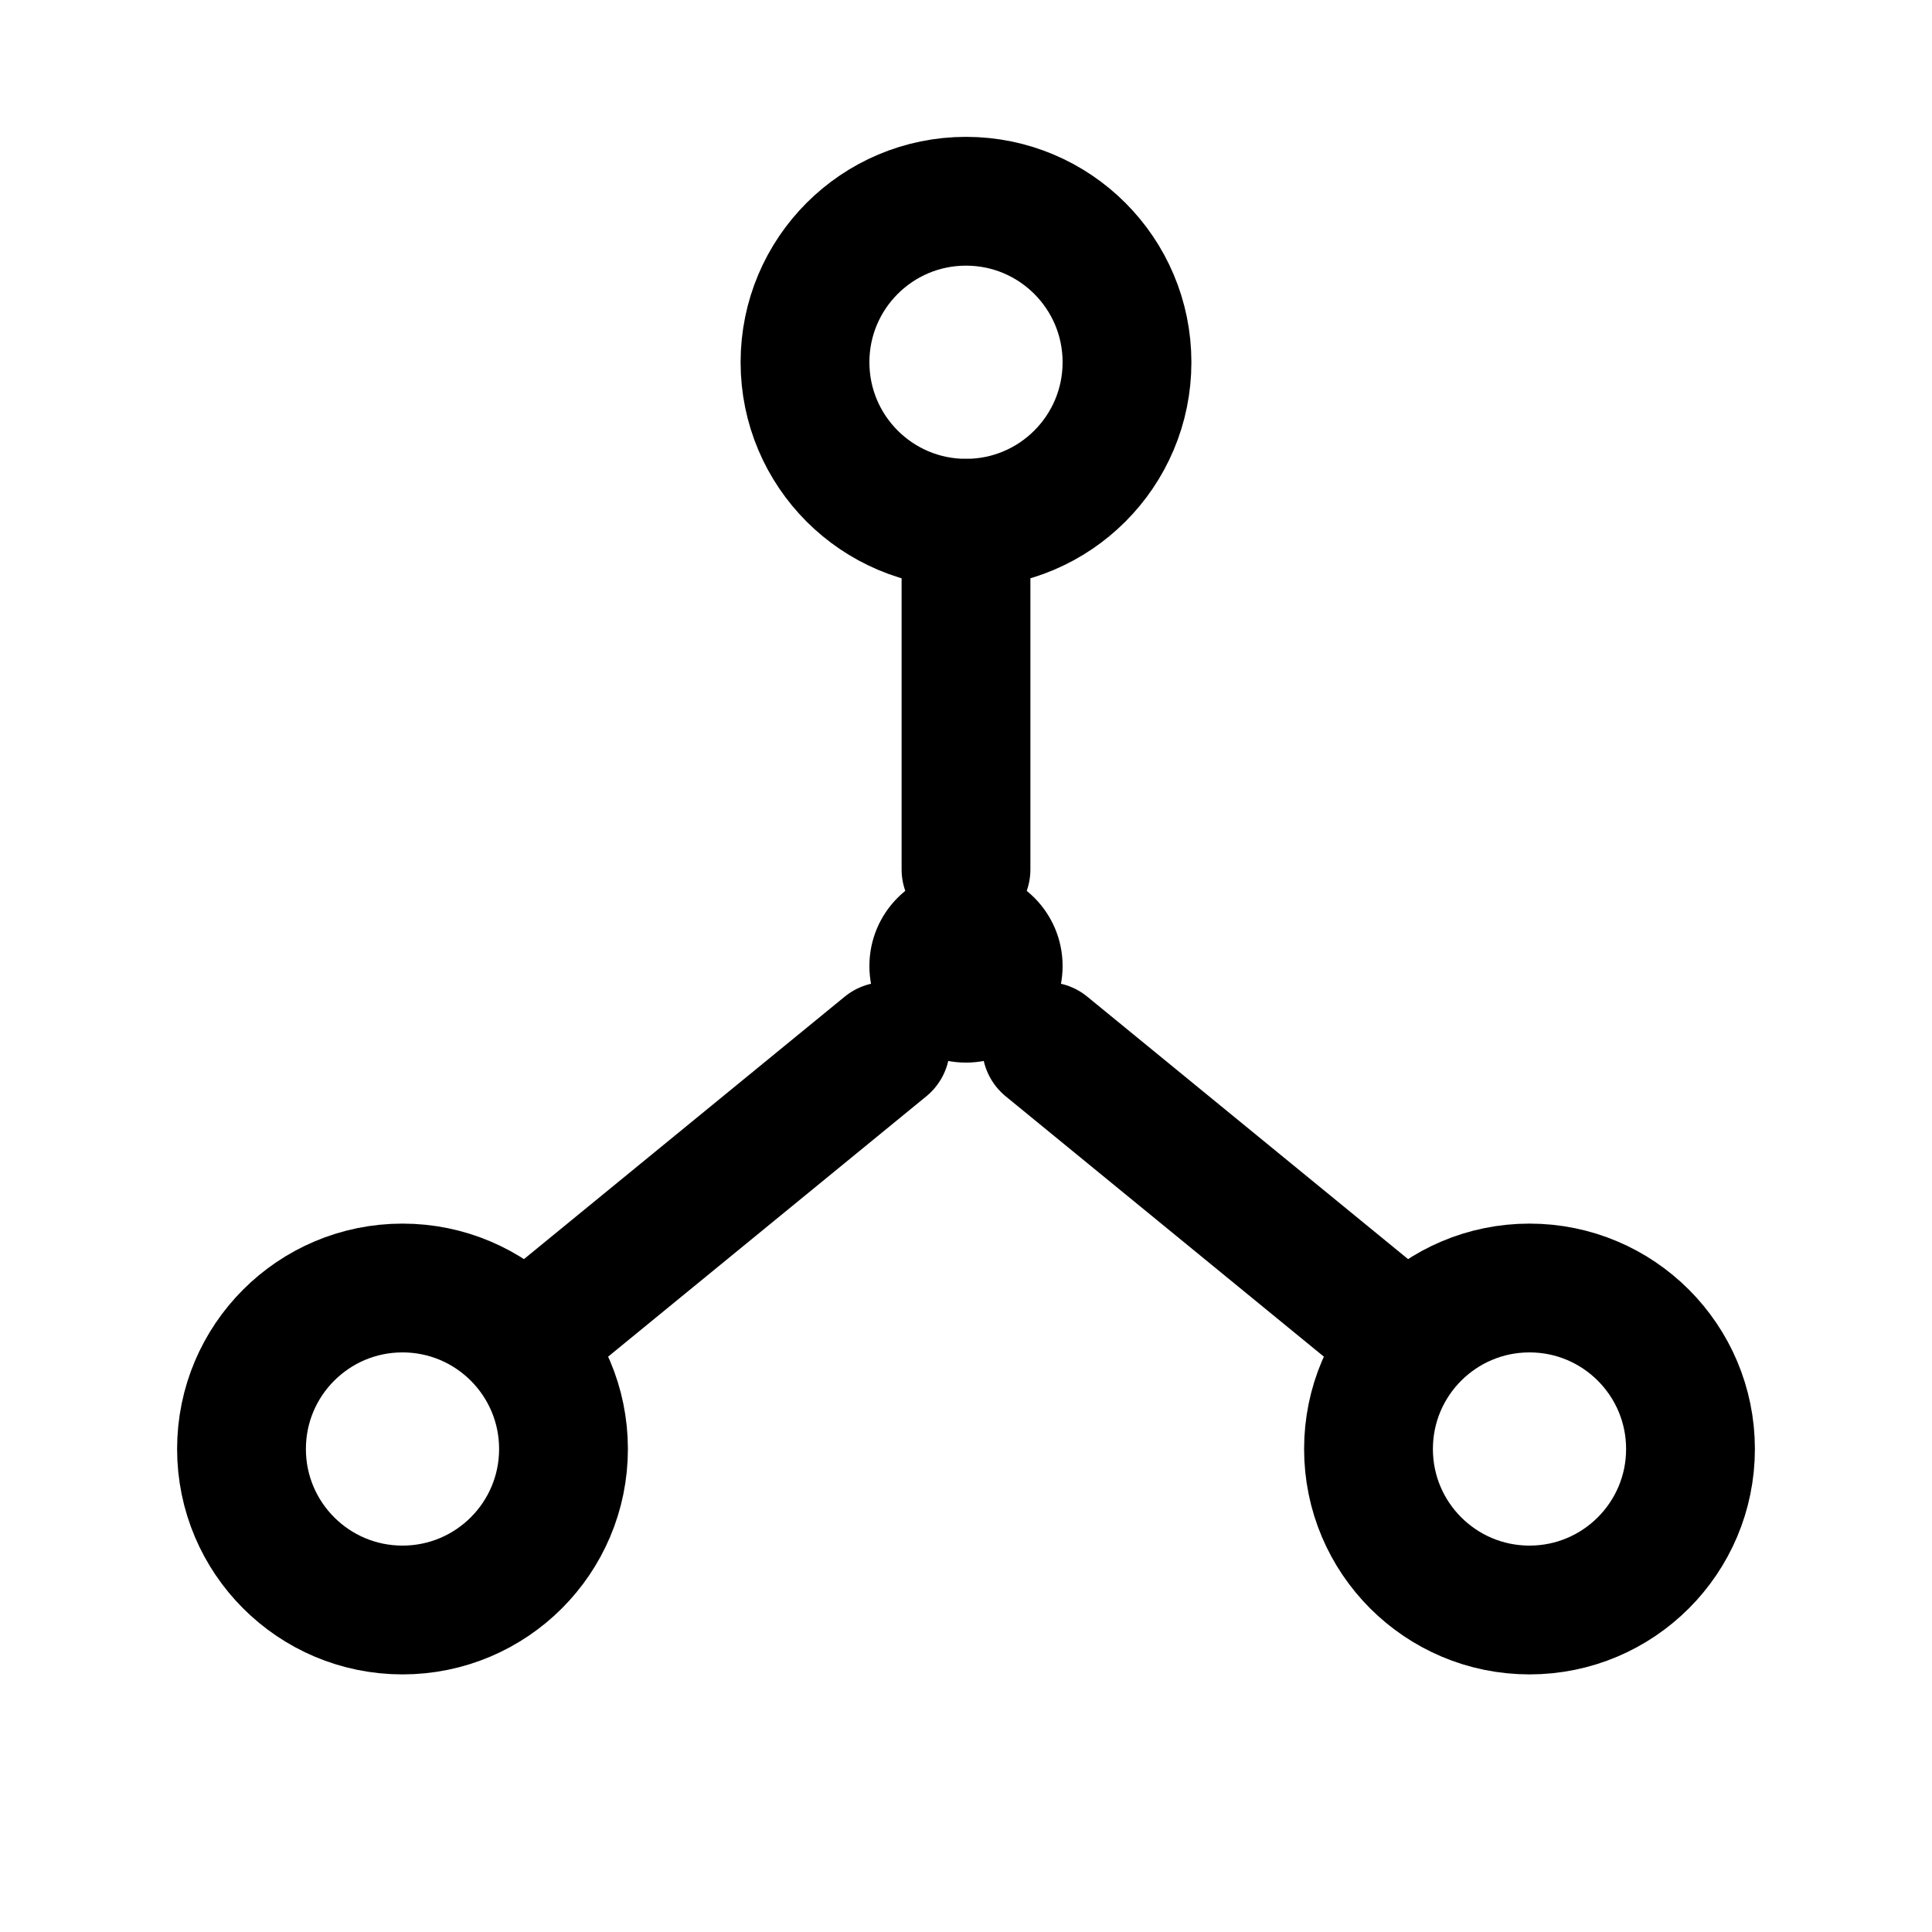
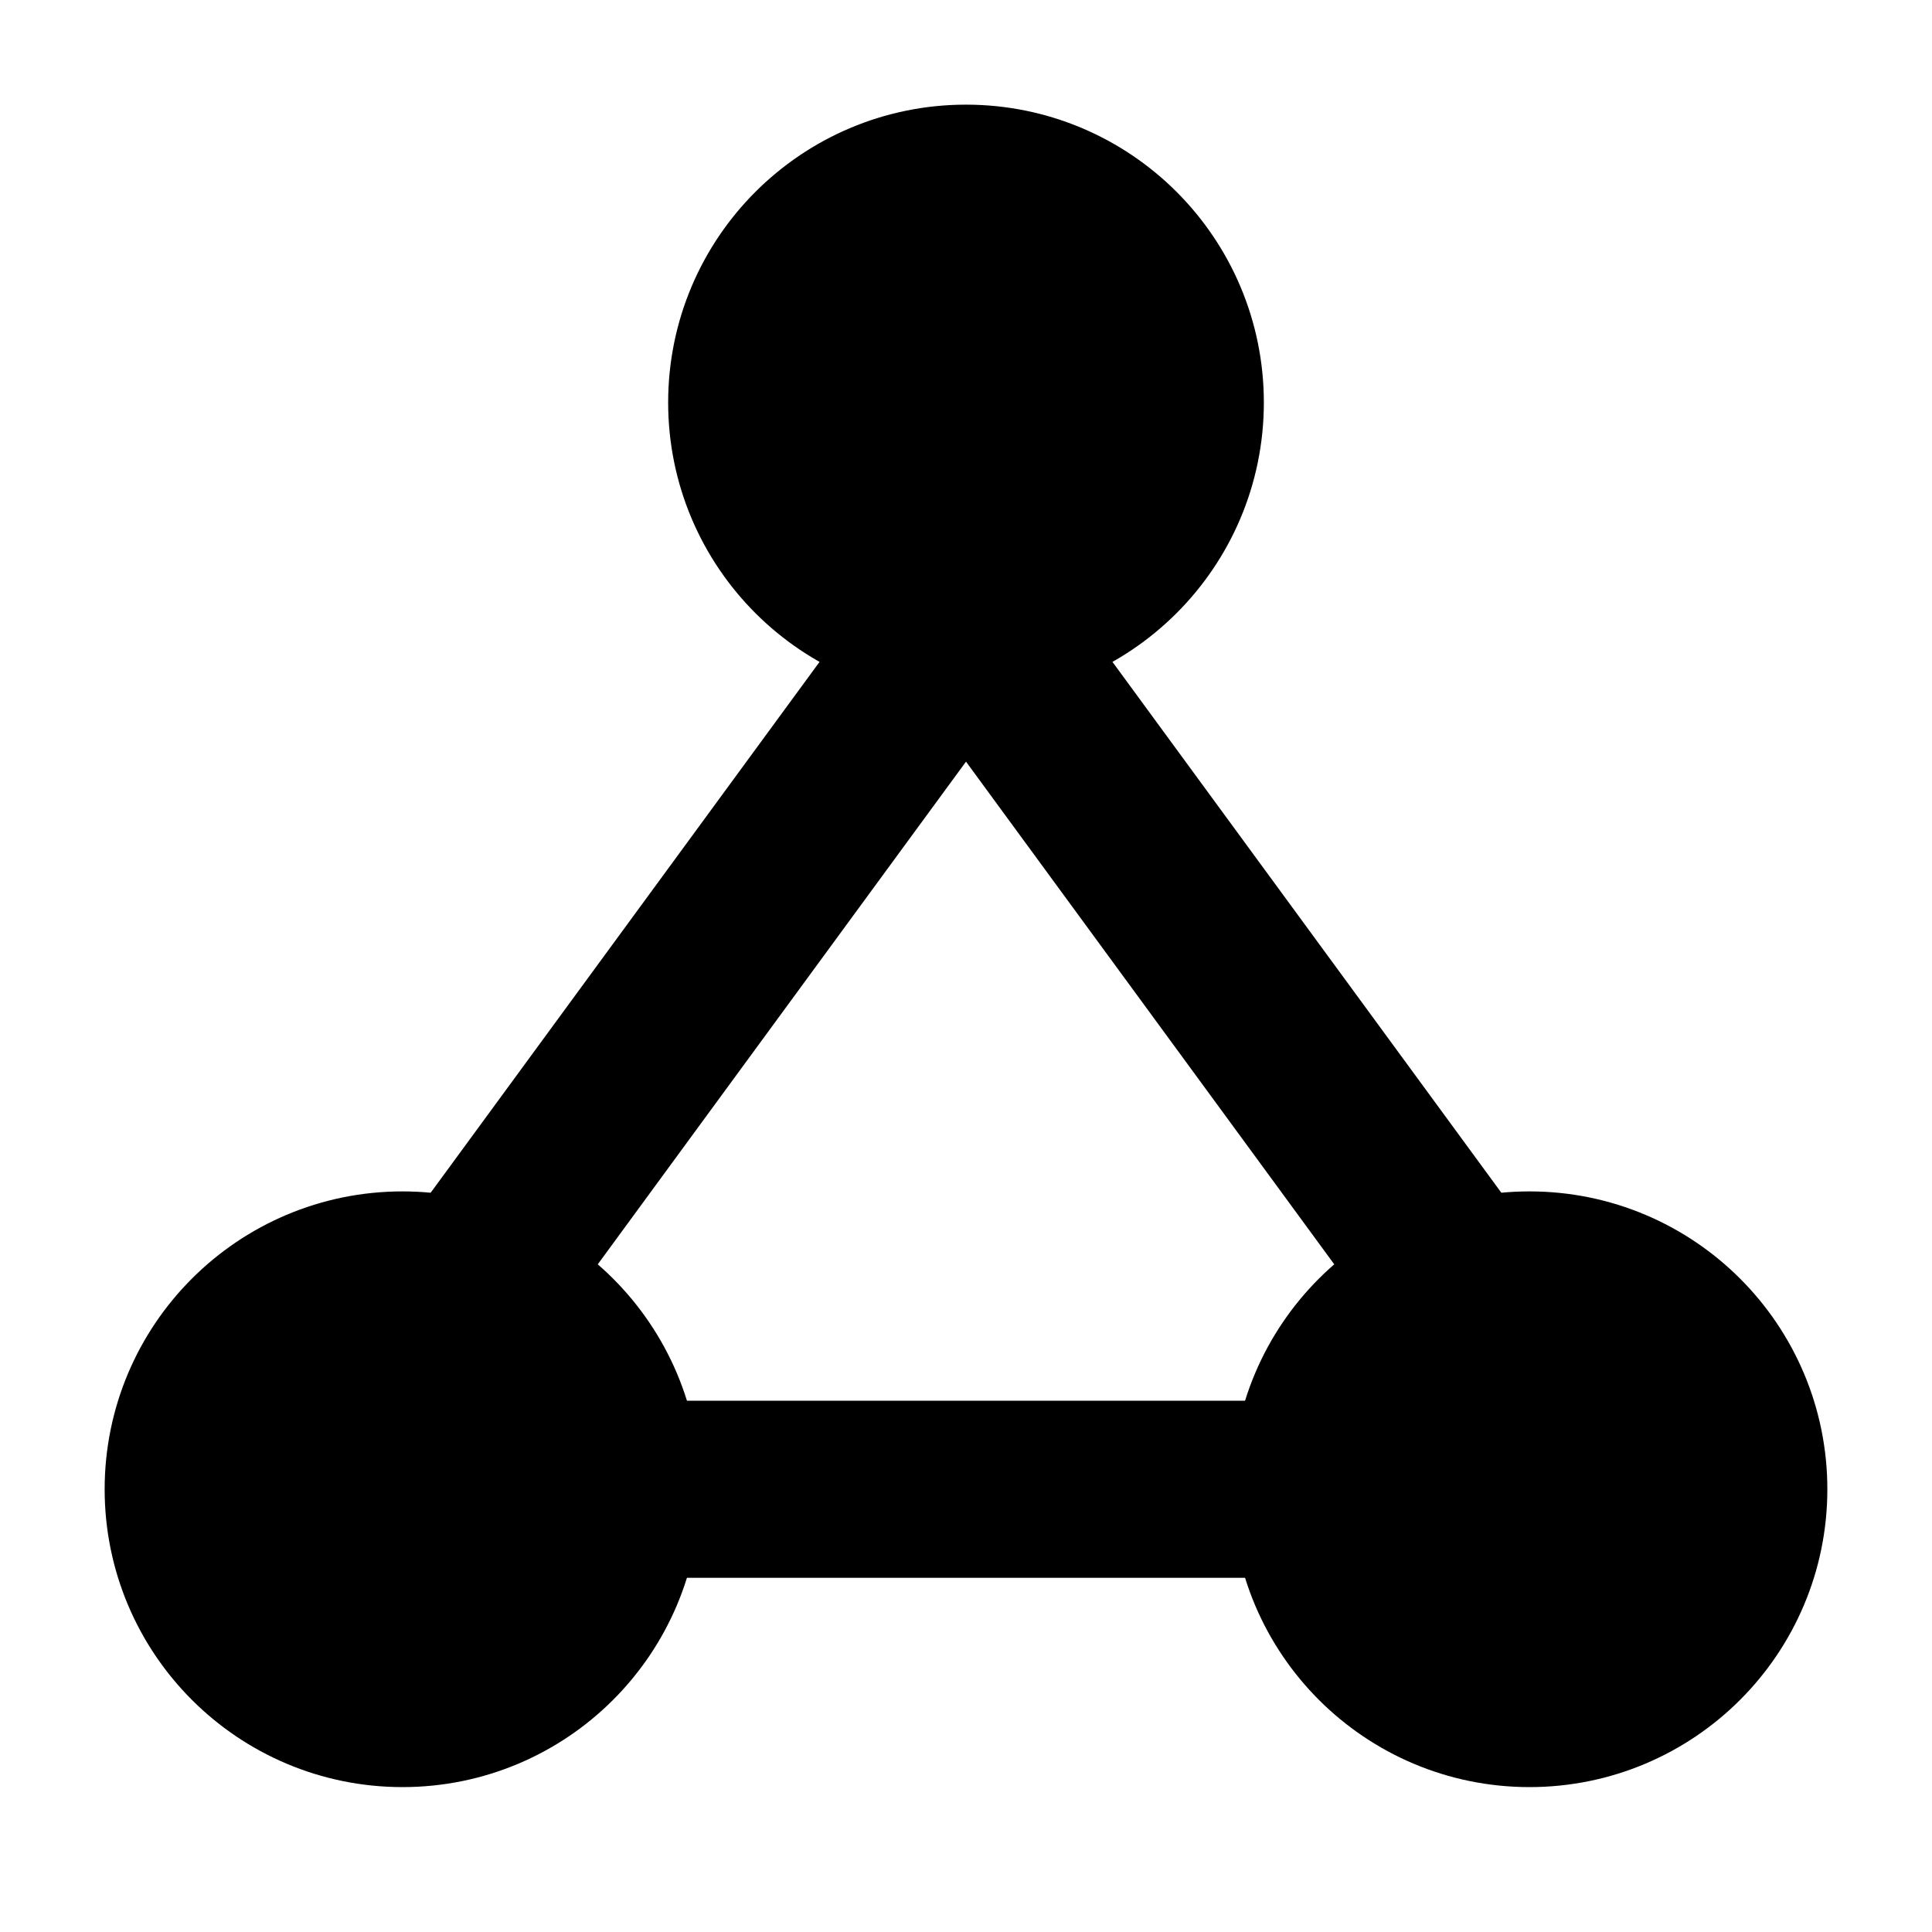
- <svg xmlns="http://www.w3.org/2000/svg" viewBox="0 0 24 24" fill="none" stroke="currentColor" stroke-width="1.6" stroke-linecap="round" stroke-linejoin="round" aria-hidden="true">
-   <circle cx="12" cy="4.5" r="2" />
-   <circle cx="5" cy="18" r="2" />
-   <circle cx="19" cy="18" r="2" />
-   <circle cx="12" cy="12" r="1.2" fill="currentColor" stroke="none" />
-   <line x1="12" y1="10.8" x2="12" y2="6.5" />
-   <line x1="11" y1="13" x2="6.6" y2="16.6" />
-   <line x1="13" y1="13" x2="17.4" y2="16.6" />
+ <svg xmlns="http://www.w3.org/2000/svg" viewBox="0 0 24 24" fill="none" stroke="currentColor" stroke-width="2.2" stroke-linecap="round" stroke-linejoin="round" aria-hidden="true">
+   <circle cx="12" cy="5" r="2.6" fill="currentColor" />
+   <circle cx="5" cy="18.5" r="2.6" fill="currentColor" />
+   <circle cx="19" cy="18.5" r="2.6" fill="currentColor" />
+   <line x1="12" y1="7.6" x2="5.7" y2="16.2" />
+   <line x1="12" y1="7.6" x2="18.3" y2="16.2" />
+   <line x1="7.4" y1="18.5" x2="16.6" y2="18.5" />
</svg>
